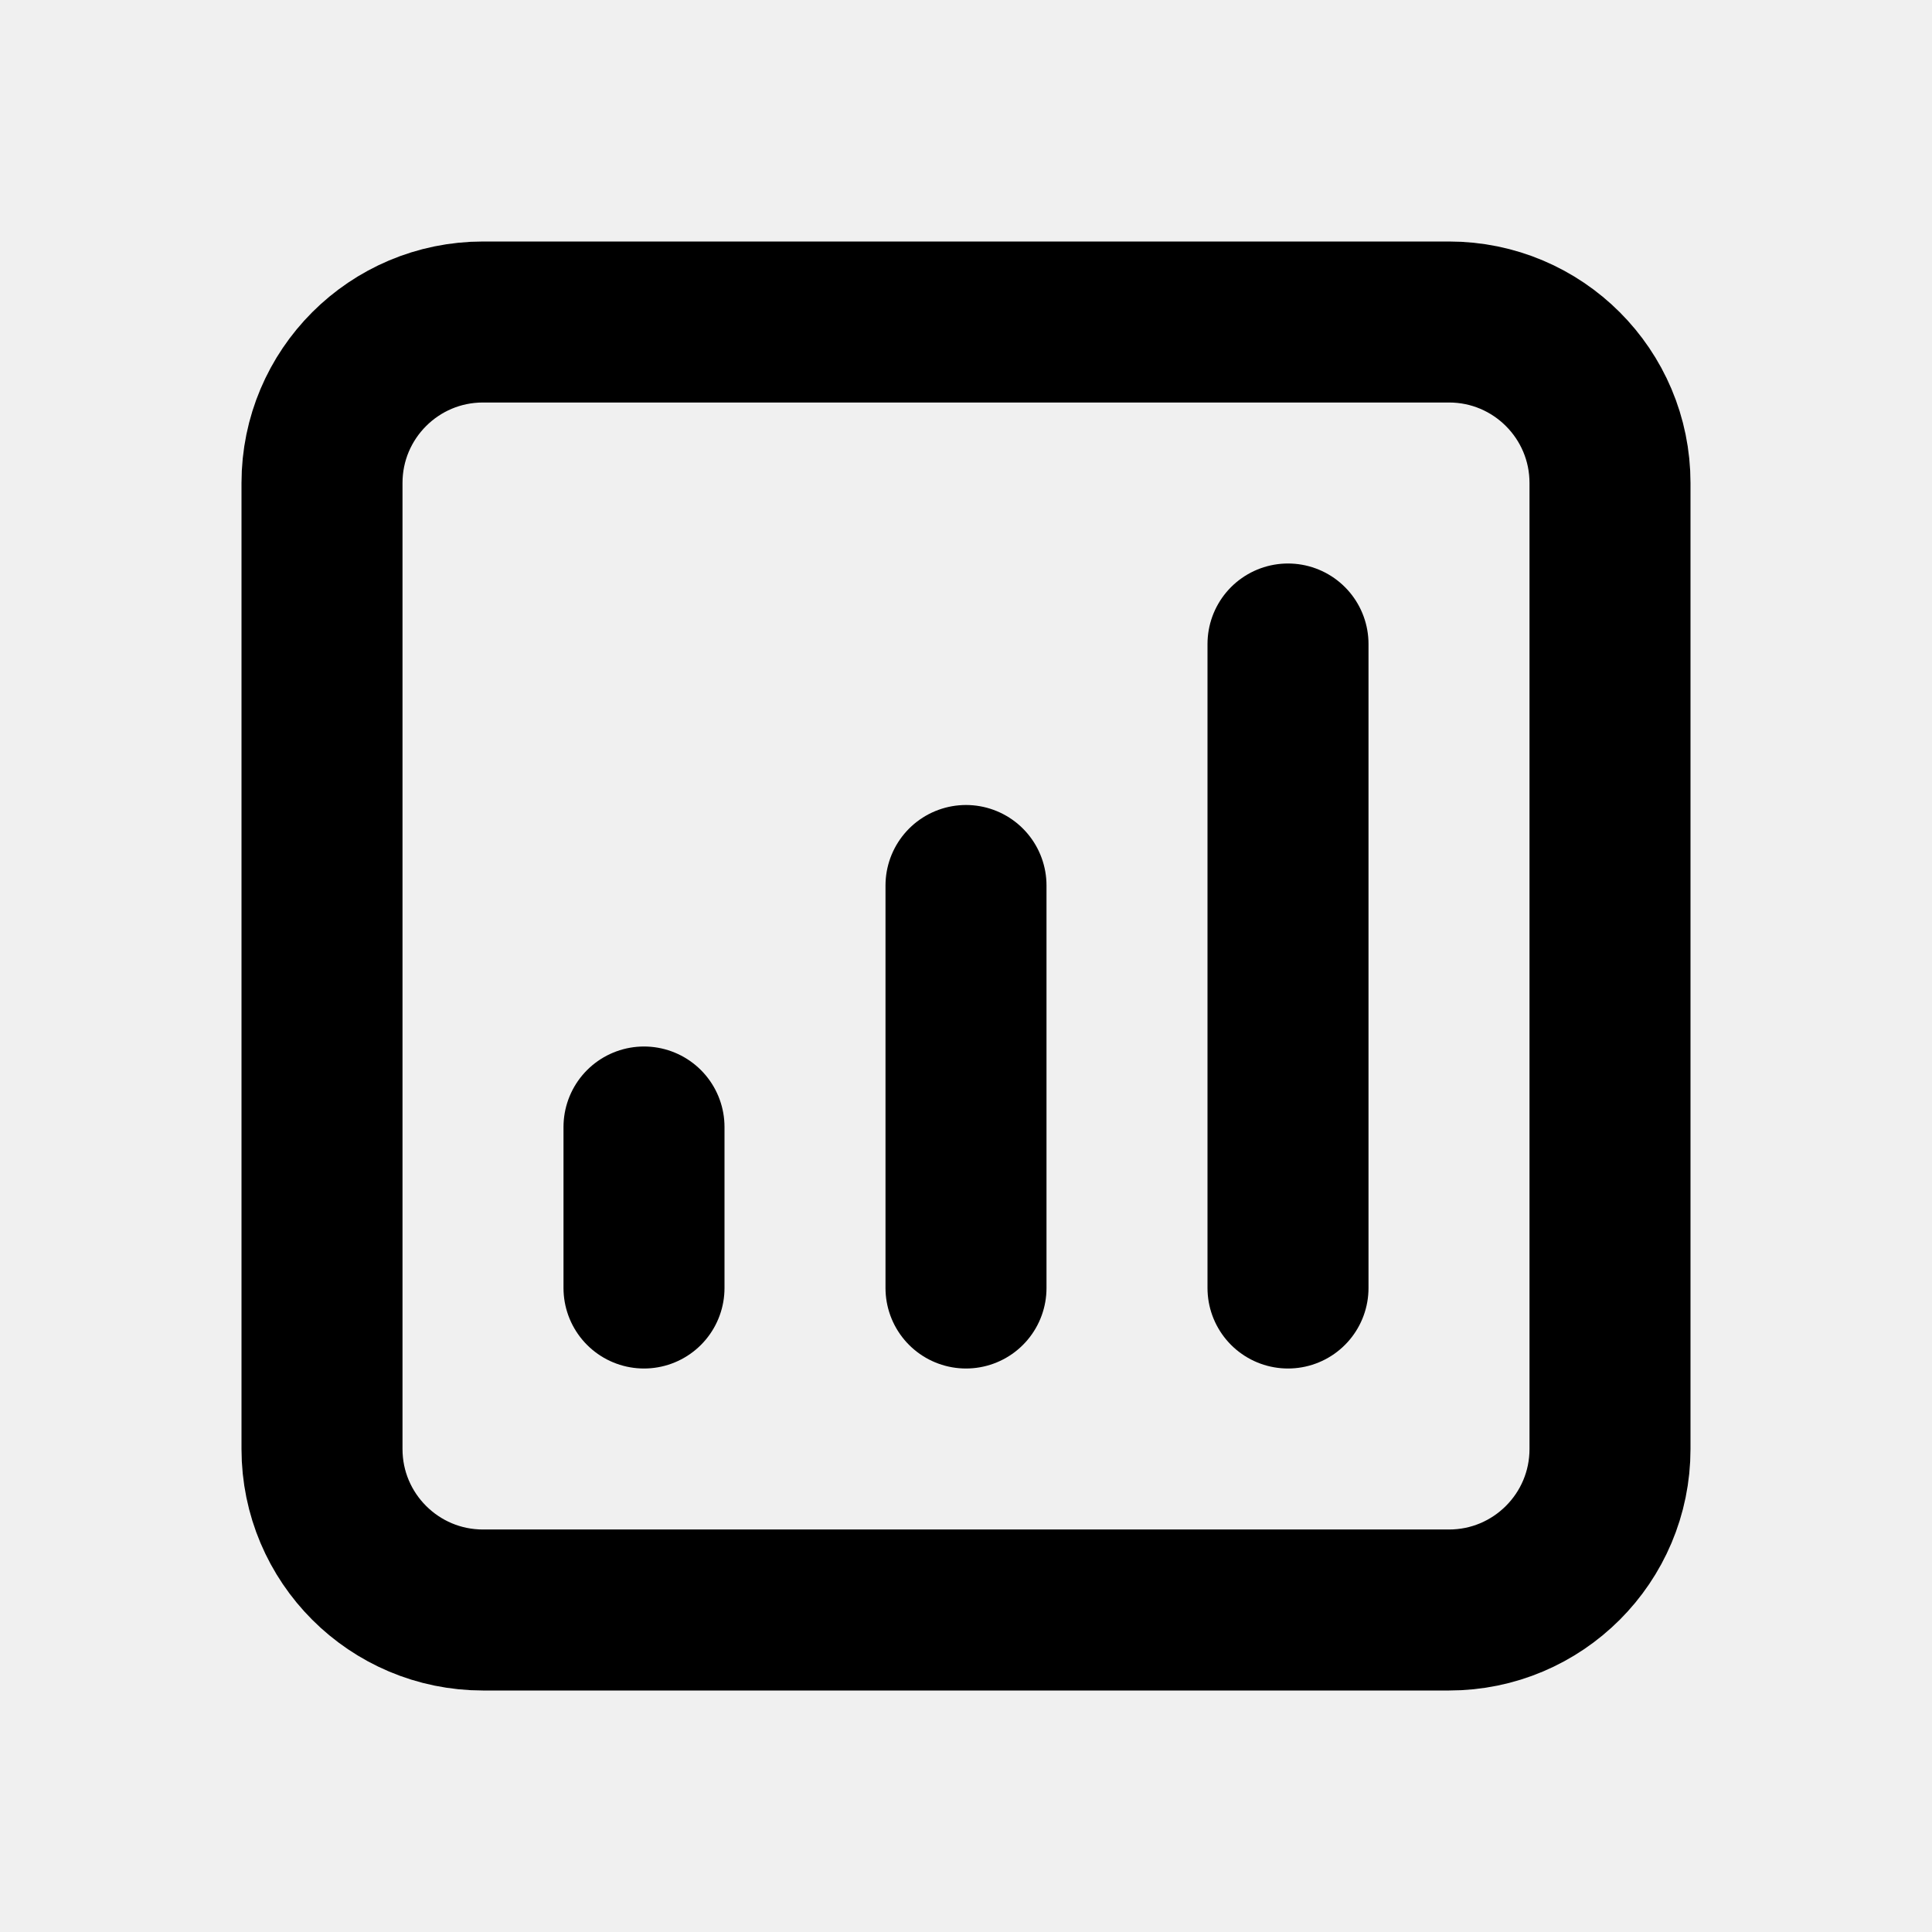
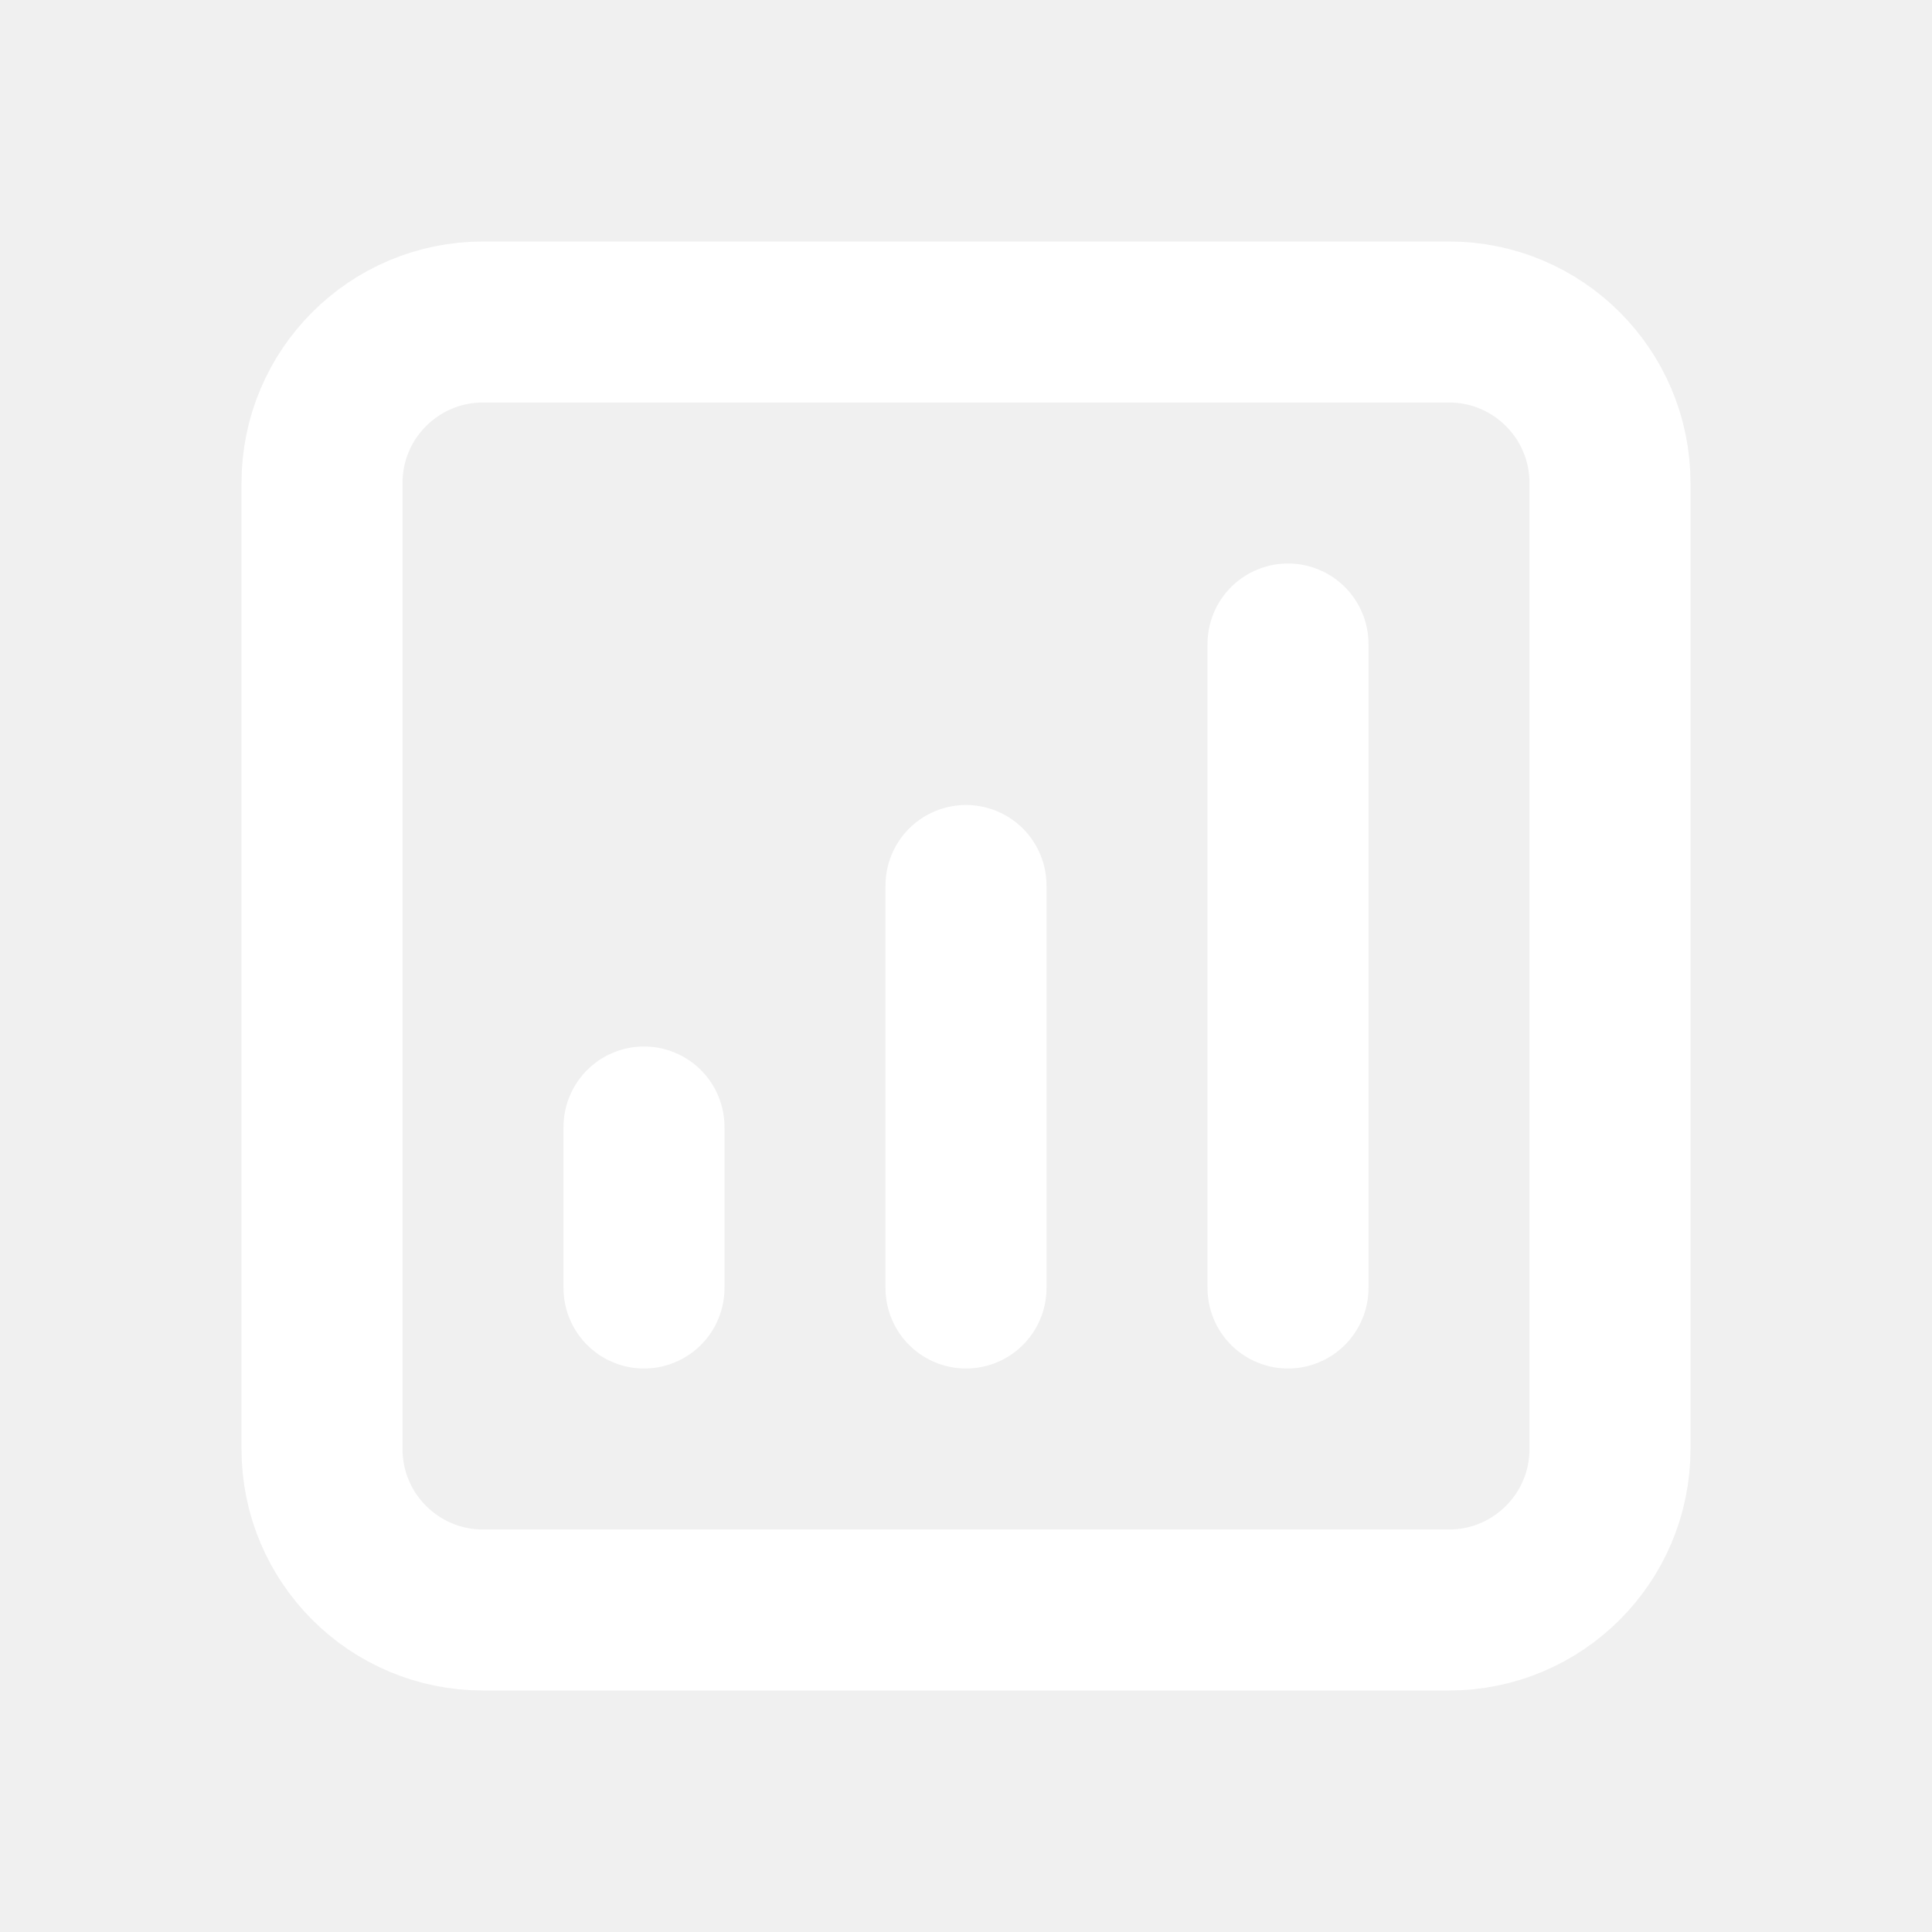
- <svg xmlns="http://www.w3.org/2000/svg" width="46" height="46" fill="none" stroke="currentColor" stroke-linecap="round" stroke-linejoin="round" stroke-width="2" viewBox="0 0 24 24">
+ <svg xmlns="http://www.w3.org/2000/svg" width="46" height="46" fill="none" stroke="white" stroke-linecap="round" stroke-linejoin="round" stroke-width="2" viewBox="0 0 24 24">
  <path d="M16 8v8m-4-5v5m-4-2v2m-2 4h12a2 2 0 0 0 2-2V6a2 2 0 0 0-2-2H6a2 2 0 0 0-2 2v12a2 2 0 0 0 2 2Z" />
</svg>
